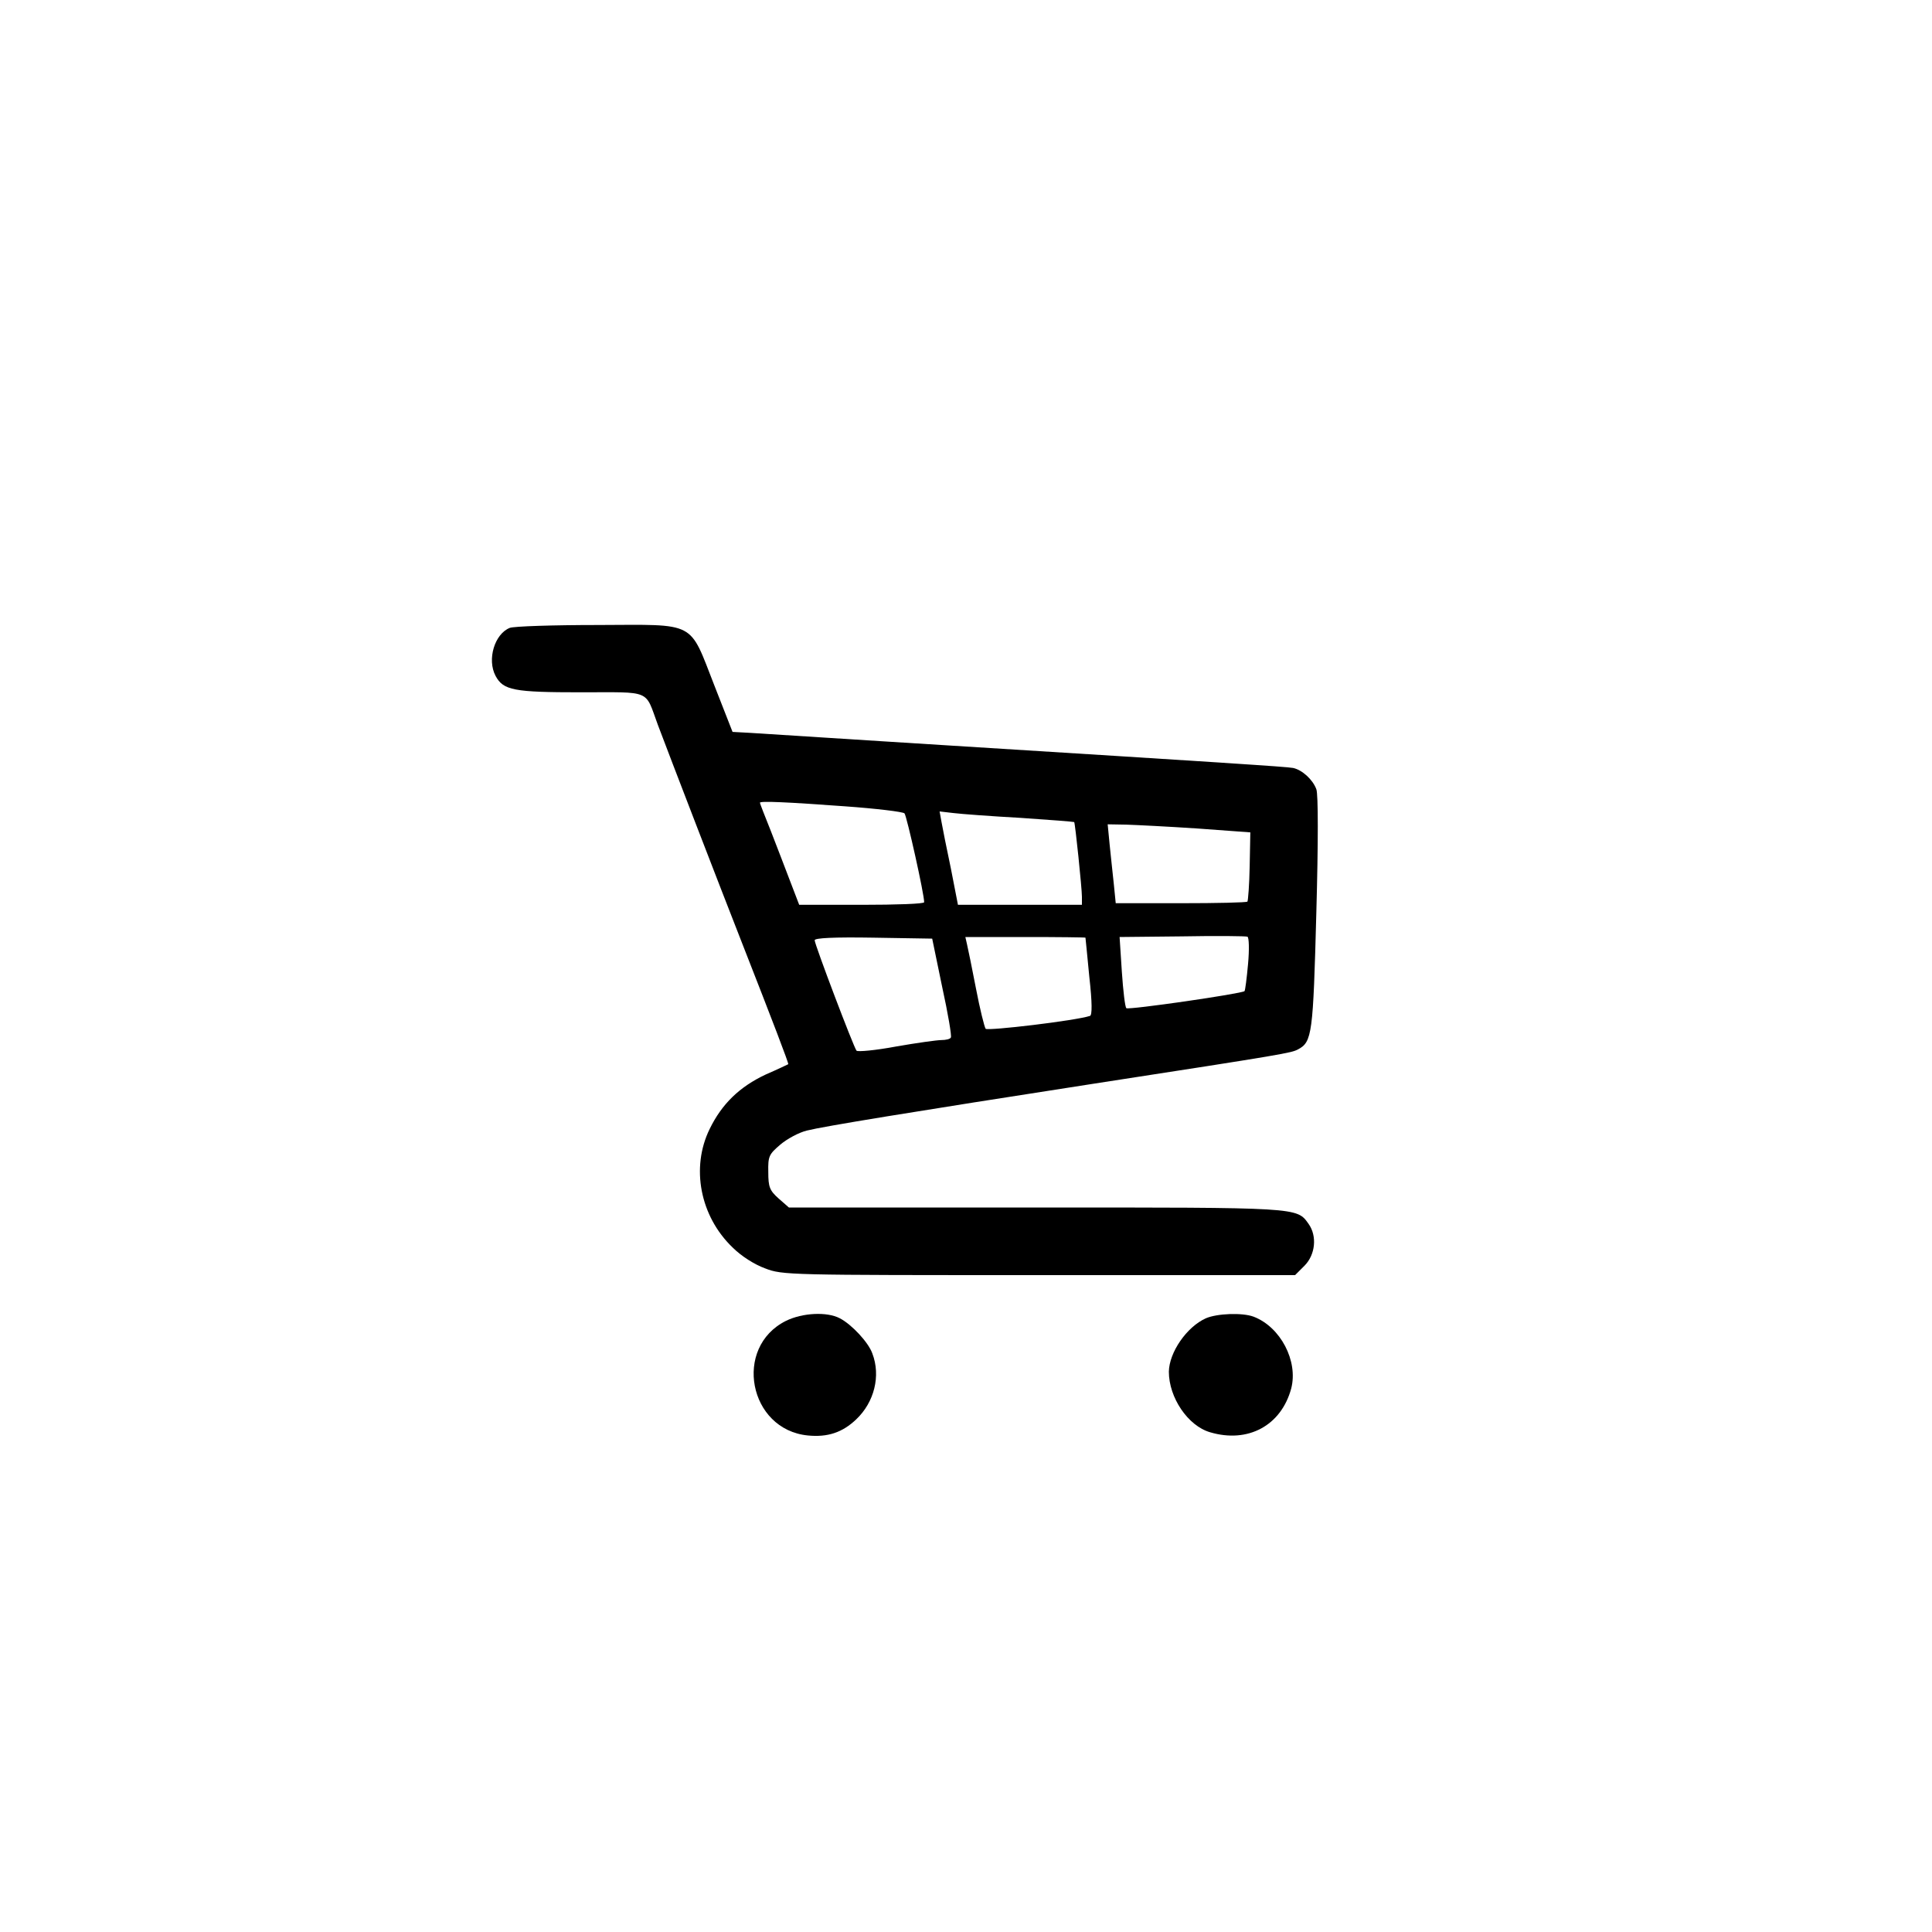
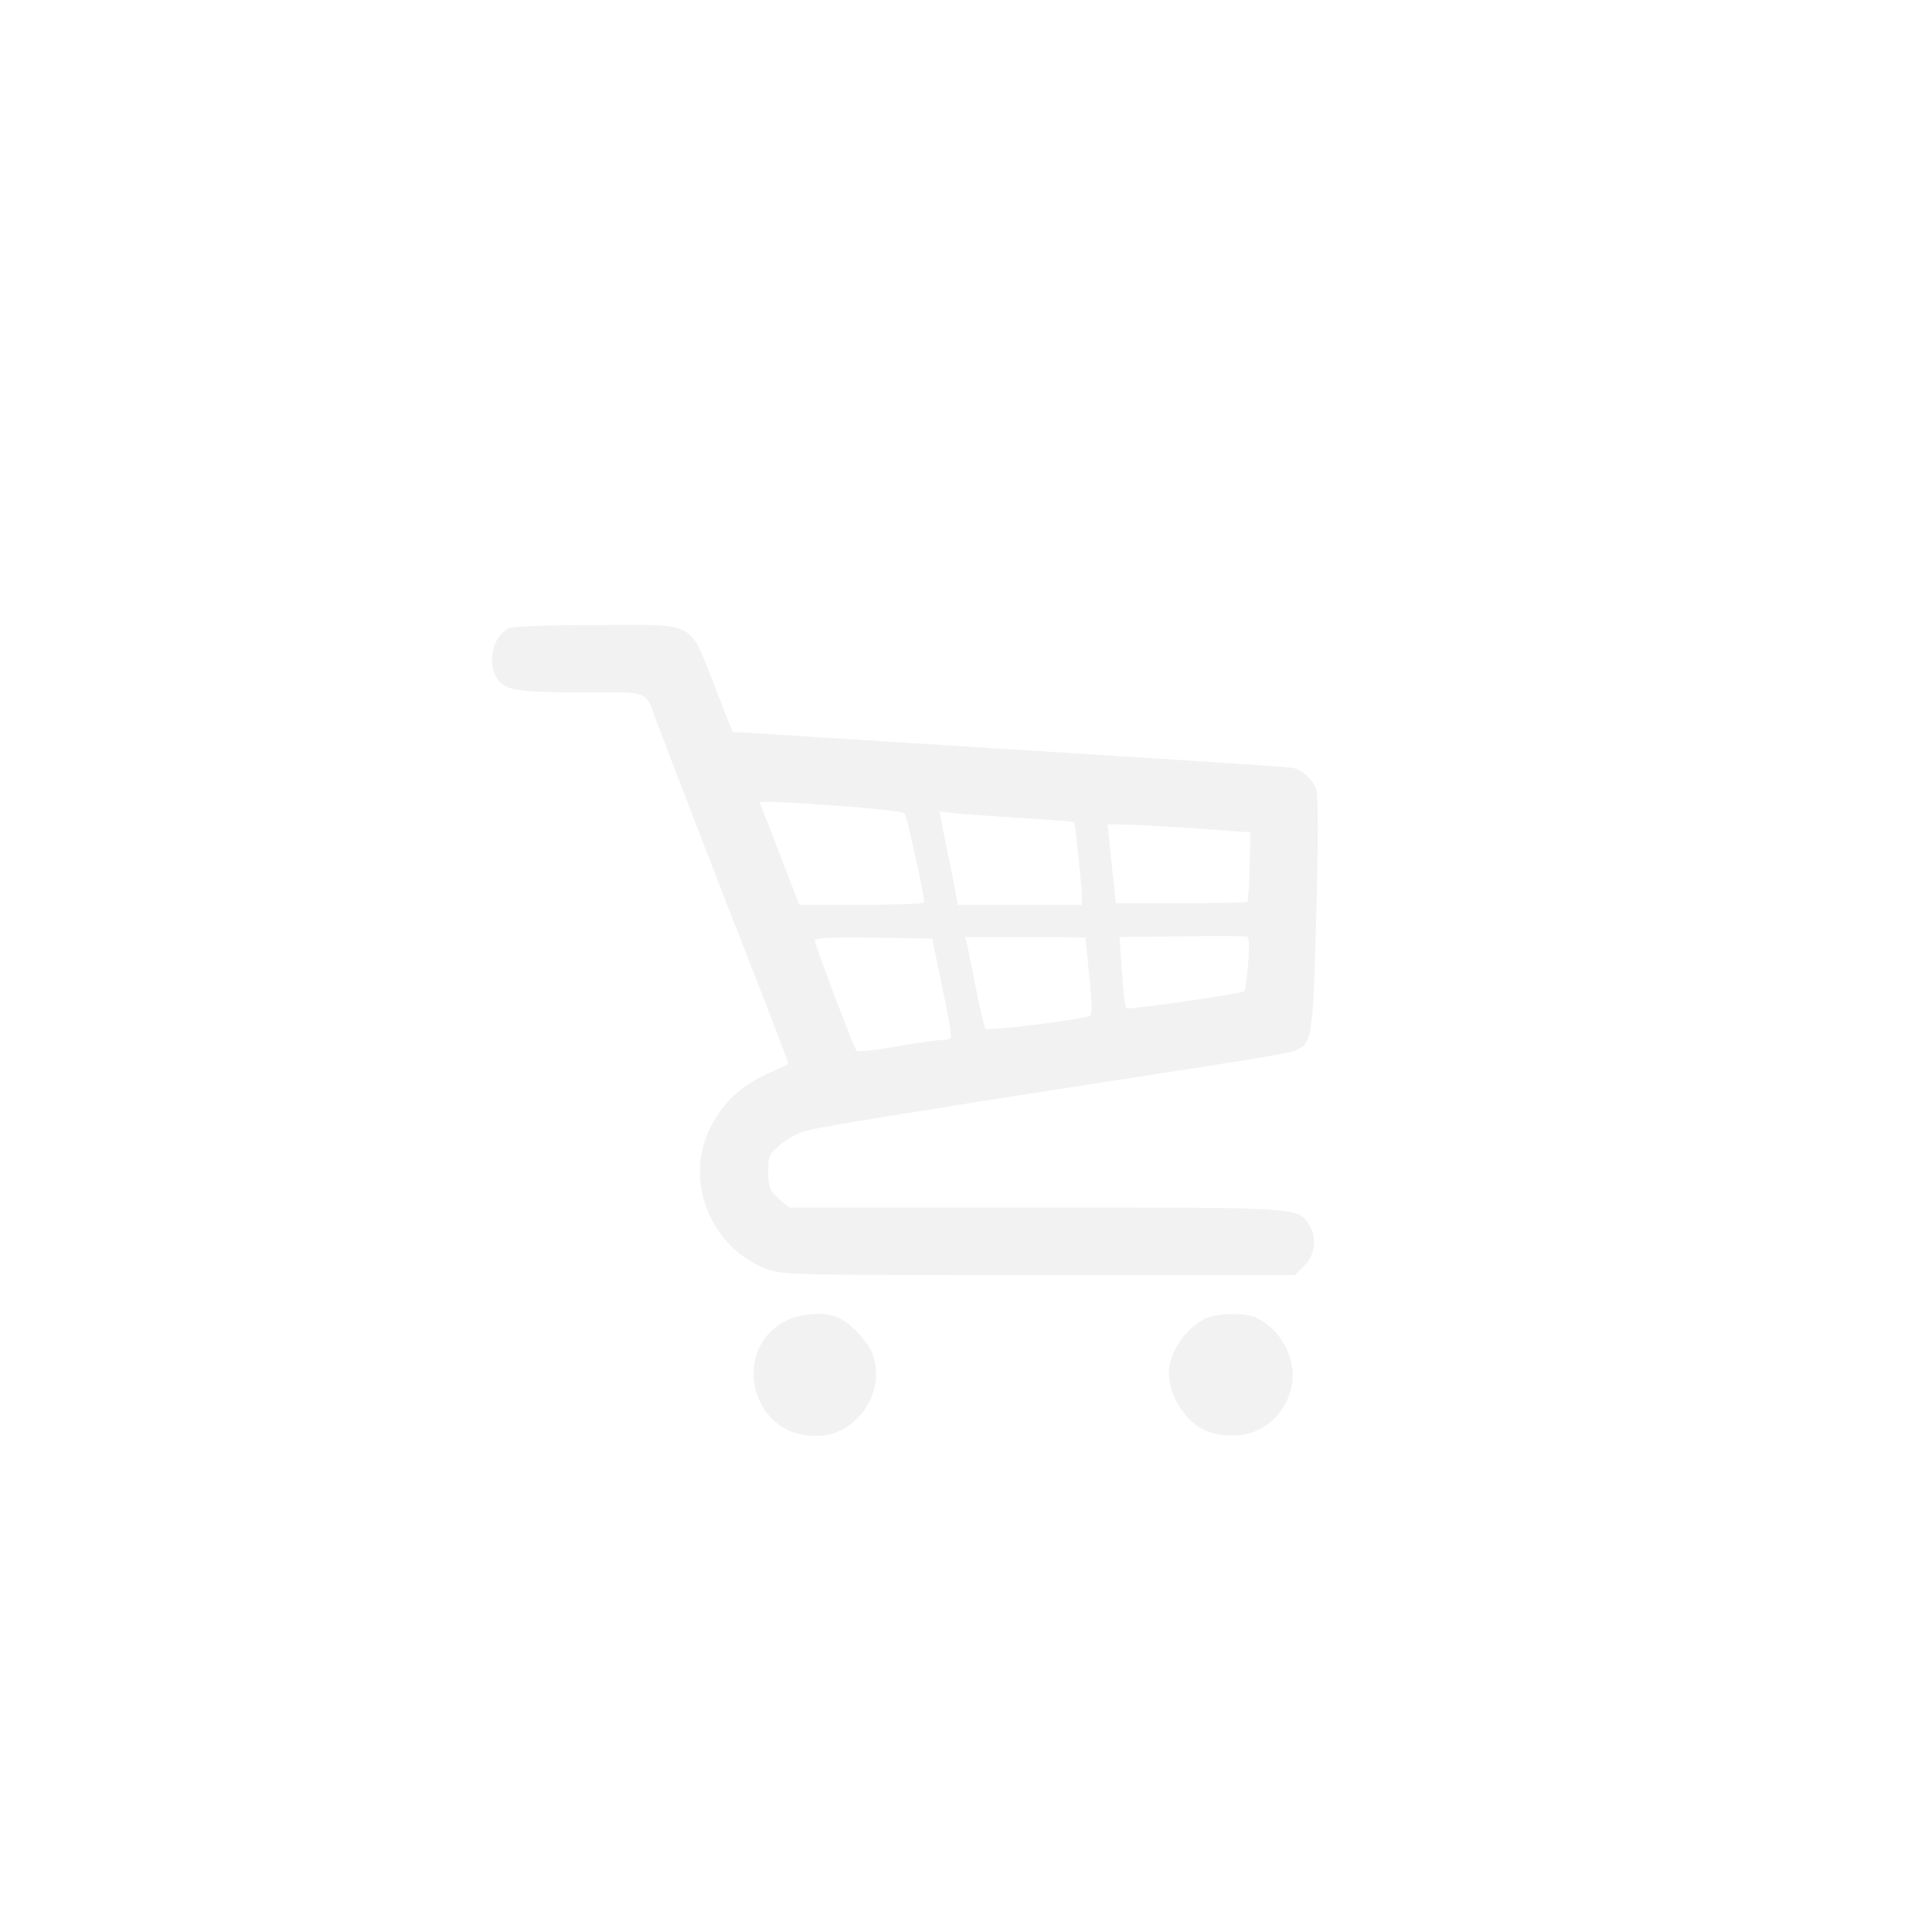
- <svg xmlns="http://www.w3.org/2000/svg" version="1.0" width="72" height="72" viewBox="0 0 600 600" preserveAspectRatio="xMidYMid meet">
-   <g transform="translate(0,600) scale(0.1,-0.1)" fill="#000000" stroke="none">
+ <svg xmlns="http://www.w3.org/2000/svg" version="1.0" width="60" height="60" viewBox="0 0 600 600" preserveAspectRatio="xMidYMid meet">
+   <g transform="translate(0,600) scale(0.1,-0.1)" fill="#f2f2f2" stroke="none">
    <path d="M1583 4050 c-47 -19 -71 -98 -44 -149 24 -45 57 -51 265 -51 222 0 198 10 239 -101 38 -101 189 -493 262 -679 96 -245 145 -373 143 -375 -2 -1 -33 -16 -70 -32 -81 -38 -136 -91 -174 -169 -59 -120 -30 -271 71 -368 27 -27 68 -53 101 -65 54 -21 71 -21 850 -21 l796 0 29 29 c34 34 40 92 13 130 -37 52 -26 51 -849 51 l-765 0 -32 28 c-28 25 -32 36 -32 82 -1 49 2 55 37 85 21 18 58 38 83 44 52 13 314 56 894 146 597 92 610 95 631 106 44 23 47 48 57 425 6 218 6 368 0 383 -11 30 -44 60 -72 66 -19 4 -240 18 -1071 70 -126 8 -304 19 -395 25 -91 6 -190 12 -220 14 l-55 3 -56 143 c-80 204 -53 190 -362 189 -139 0 -262 -4 -274 -9z m1040 -554 c98 -7 181 -17 186 -22 7 -8 62 -254 61 -276 0 -5 -87 -8 -194 -8 l-194 0 -28 73 c-15 39 -42 110 -60 156 -19 47 -34 86 -34 88 0 6 85 2 263 -11z m547 -36 c90 -6 165 -12 166 -13 3 -3 24 -206 24 -232 l0 -25 -192 0 -193 0 -22 113 c-13 61 -26 127 -29 144 l-6 33 43 -5 c24 -3 118 -10 209 -15z m549 -33 l164 -12 -2 -105 c-1 -57 -5 -107 -7 -110 -3 -3 -96 -5 -207 -5 l-202 0 -6 60 c-4 33 -9 88 -13 123 l-6 62 58 -1 c31 -1 131 -6 221 -12z m157 -420 c-4 -45 -9 -83 -11 -85 -8 -8 -360 -59 -367 -53 -4 3 -10 54 -14 113 l-7 108 194 2 c107 2 198 1 203 -1 5 -2 6 -40 2 -84z m-950 -72 c18 -82 30 -153 27 -157 -2 -5 -16 -8 -29 -8 -14 0 -78 -9 -141 -20 -64 -12 -119 -17 -123 -13 -9 11 -130 330 -130 343 0 7 60 10 182 8 l183 -3 31 -150z m445 153 c0 -2 6 -56 12 -122 9 -80 9 -119 2 -121 -46 -15 -317 -47 -324 -40 -4 6 -18 62 -30 125 -12 63 -25 125 -28 138 l-5 22 186 0 c102 0 186 -1 187 -2z" />
    <path d="M2441 1898 c-165 -82 -116 -338 68 -356 61 -6 107 9 150 50 56 53 77 135 50 205 -12 34 -64 90 -101 109 -40 21 -116 17 -167 -8z" />
    <path d="M3745 1906 c-60 -27 -114 -106 -115 -166 0 -80 59 -168 128 -188 118 -35 221 21 252 136 22 85 -33 191 -117 223 -35 13 -113 10 -148 -5z" />
  </g>
</svg>
